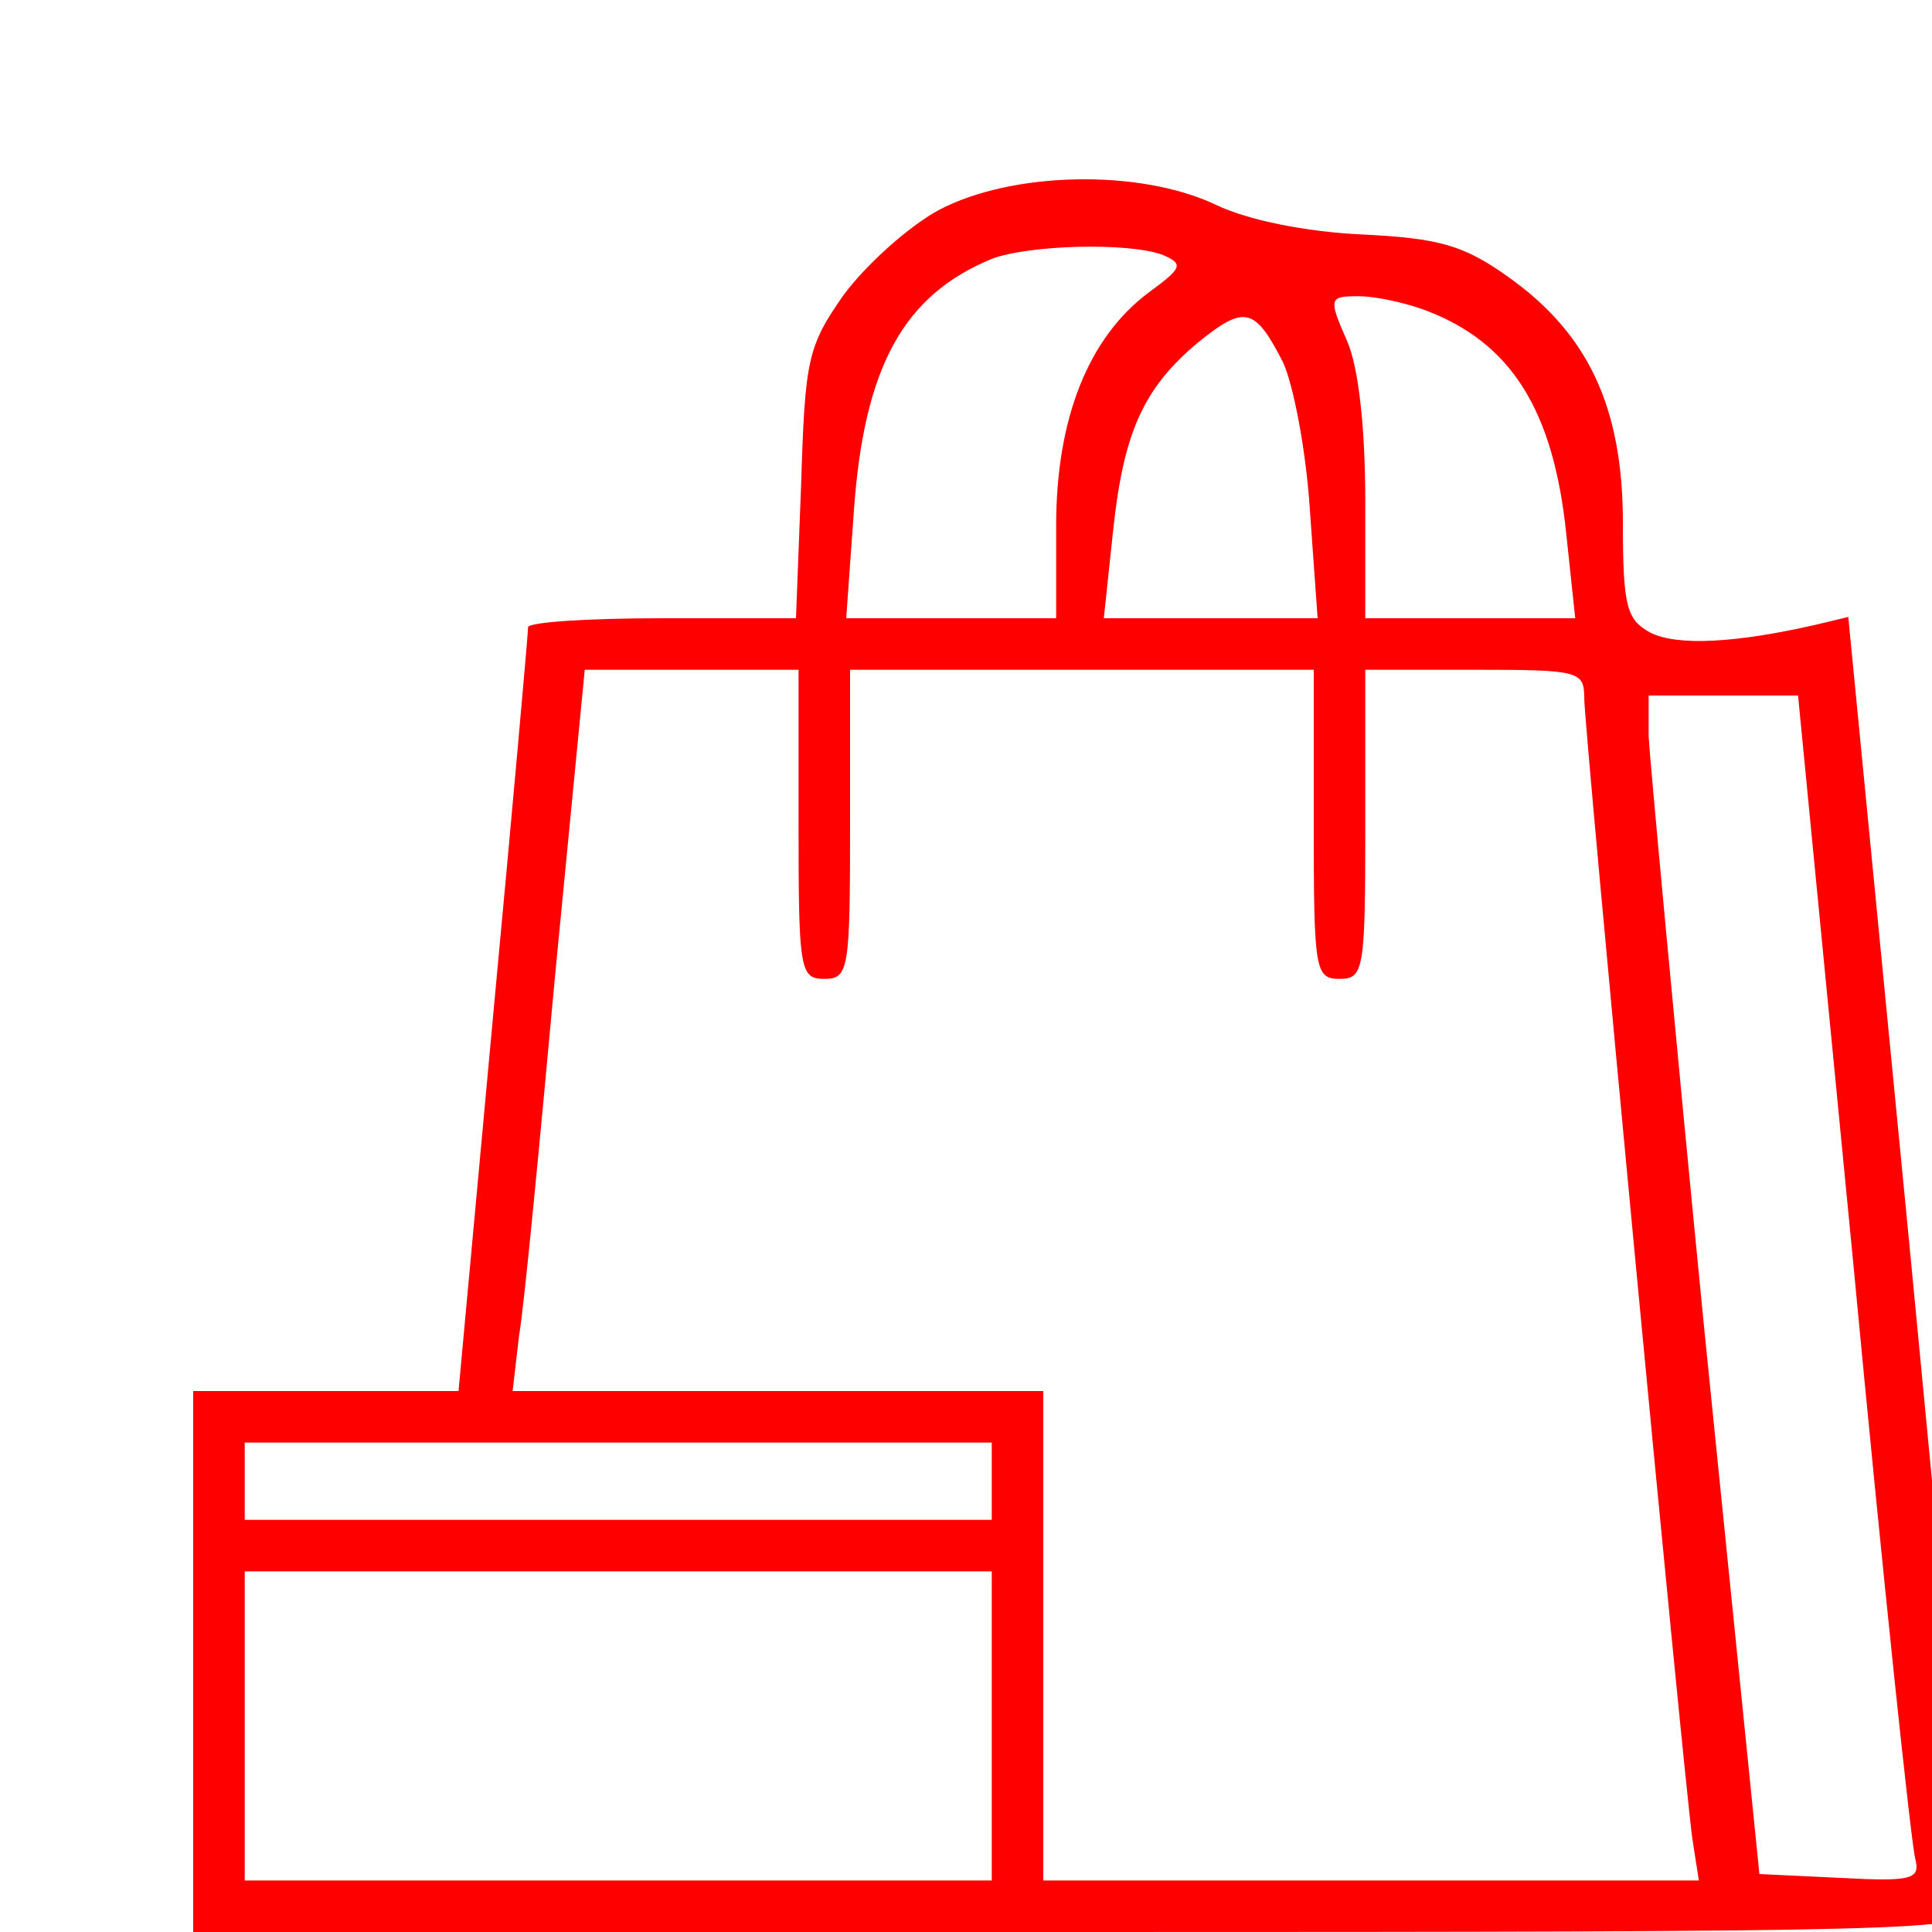
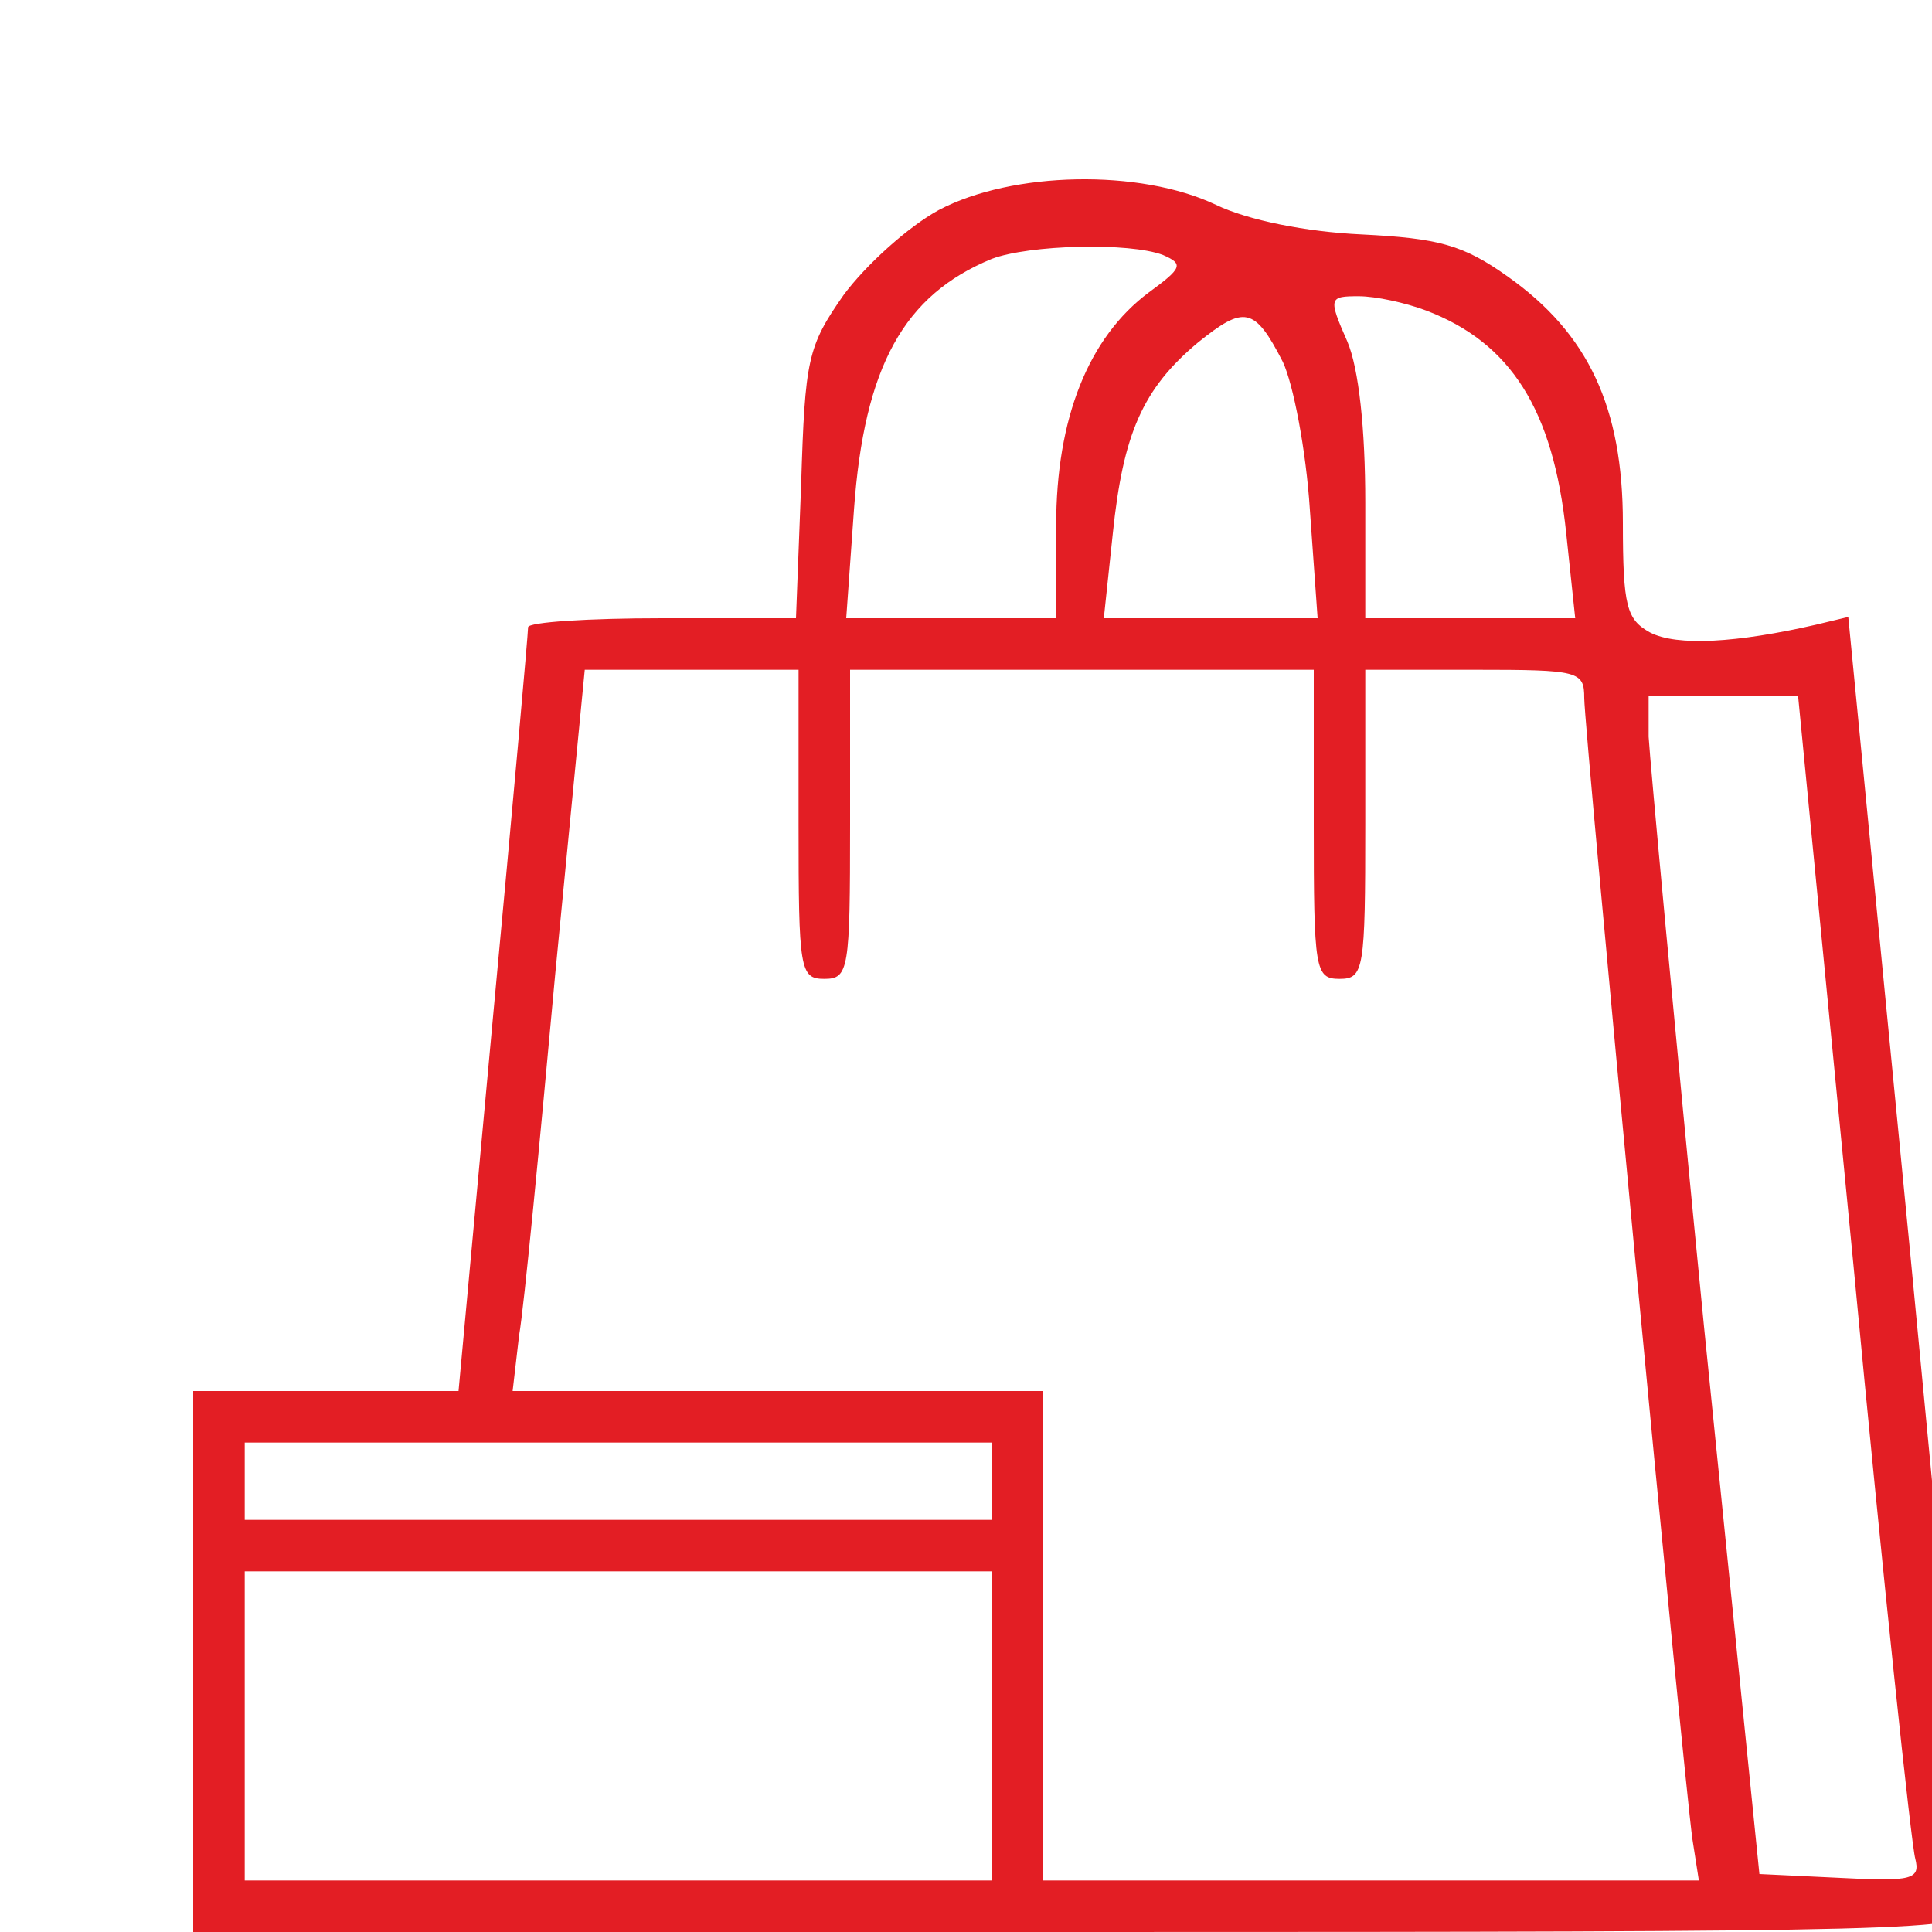
<svg xmlns="http://www.w3.org/2000/svg" version="1.0" width="150pt" height="150pt" viewBox="0 0 150 150" preserveAspectRatio="xMidYMid meet">
-   <g transform="translate(0,150) scale(0.1,-0.1)" fill="#FF0000" stroke="none">
+   <g transform="translate(0,150) scale(0.1,-0.1)" fill="#E31E24" stroke="none">
    <path d="M729 1337 c-24 -13 -57 -43 -74 -66 -28 -40 -30 -50 -33 -147 l-4 -104 -104 0 c-57 0 -104 -3 -104 -7 0 -5 -12 -140 -27 -300 l-27 -293 -103 0 -103 0 0 -210 0 -210 690 0 c650 0 690 1 690 18 1 9 -21 239 -47 510 l-48 493 -25 -6 c-61 -14 -108 -17 -129 -6 -18 10 -21 20 -21 85 0 90 -27 147 -89 191 -35 25 -54 30 -114 33 -43 2 -88 11 -113 23 -59 28 -158 26 -215 -4z m174 -35 c16 -7 15 -10 -11 -29 -47 -35 -72 -98 -72 -181 l0 -72 -81 0 -82 0 6 84 c8 112 39 167 107 195 29 11 107 13 133 3z m204 -43 c66 -25 99 -77 109 -173 l7 -66 -82 0 -81 0 0 90 c0 57 -5 104 -14 125 -15 34 -14 35 9 35 13 0 36 -5 52 -11z m-111 -40 c8 -17 18 -68 21 -115 l6 -84 -83 0 -83 0 7 66 c8 77 23 112 66 148 36 29 44 28 66 -15z m-376 -359 c0 -113 1 -120 20 -120 19 0 20 7 20 120 l0 120 180 0 180 0 0 -120 c0 -113 1 -120 20 -120 19 0 20 7 20 120 l0 120 85 0 c81 0 85 -1 85 -22 0 -24 77 -836 84 -886 l5 -32 -255 0 -254 0 0 190 0 190 -206 0 -206 0 5 43 c4 23 16 149 28 280 l23 237 83 0 83 0 0 -120z m819 -342 c23 -244 45 -451 48 -461 4 -16 -2 -18 -58 -15 l-63 3 -43 425 c-23 234 -42 440 -43 458 l0 32 58 0 58 0 43 -442z m-669 -168 l0 -30 -290 0 -290 0 0 30 0 30 290 0 290 0 0 -30z m0 -190 l0 -120 -290 0 -290 0 0 120 0 120 290 0 290 0 0 -120z" />
  </g>
</svg>
